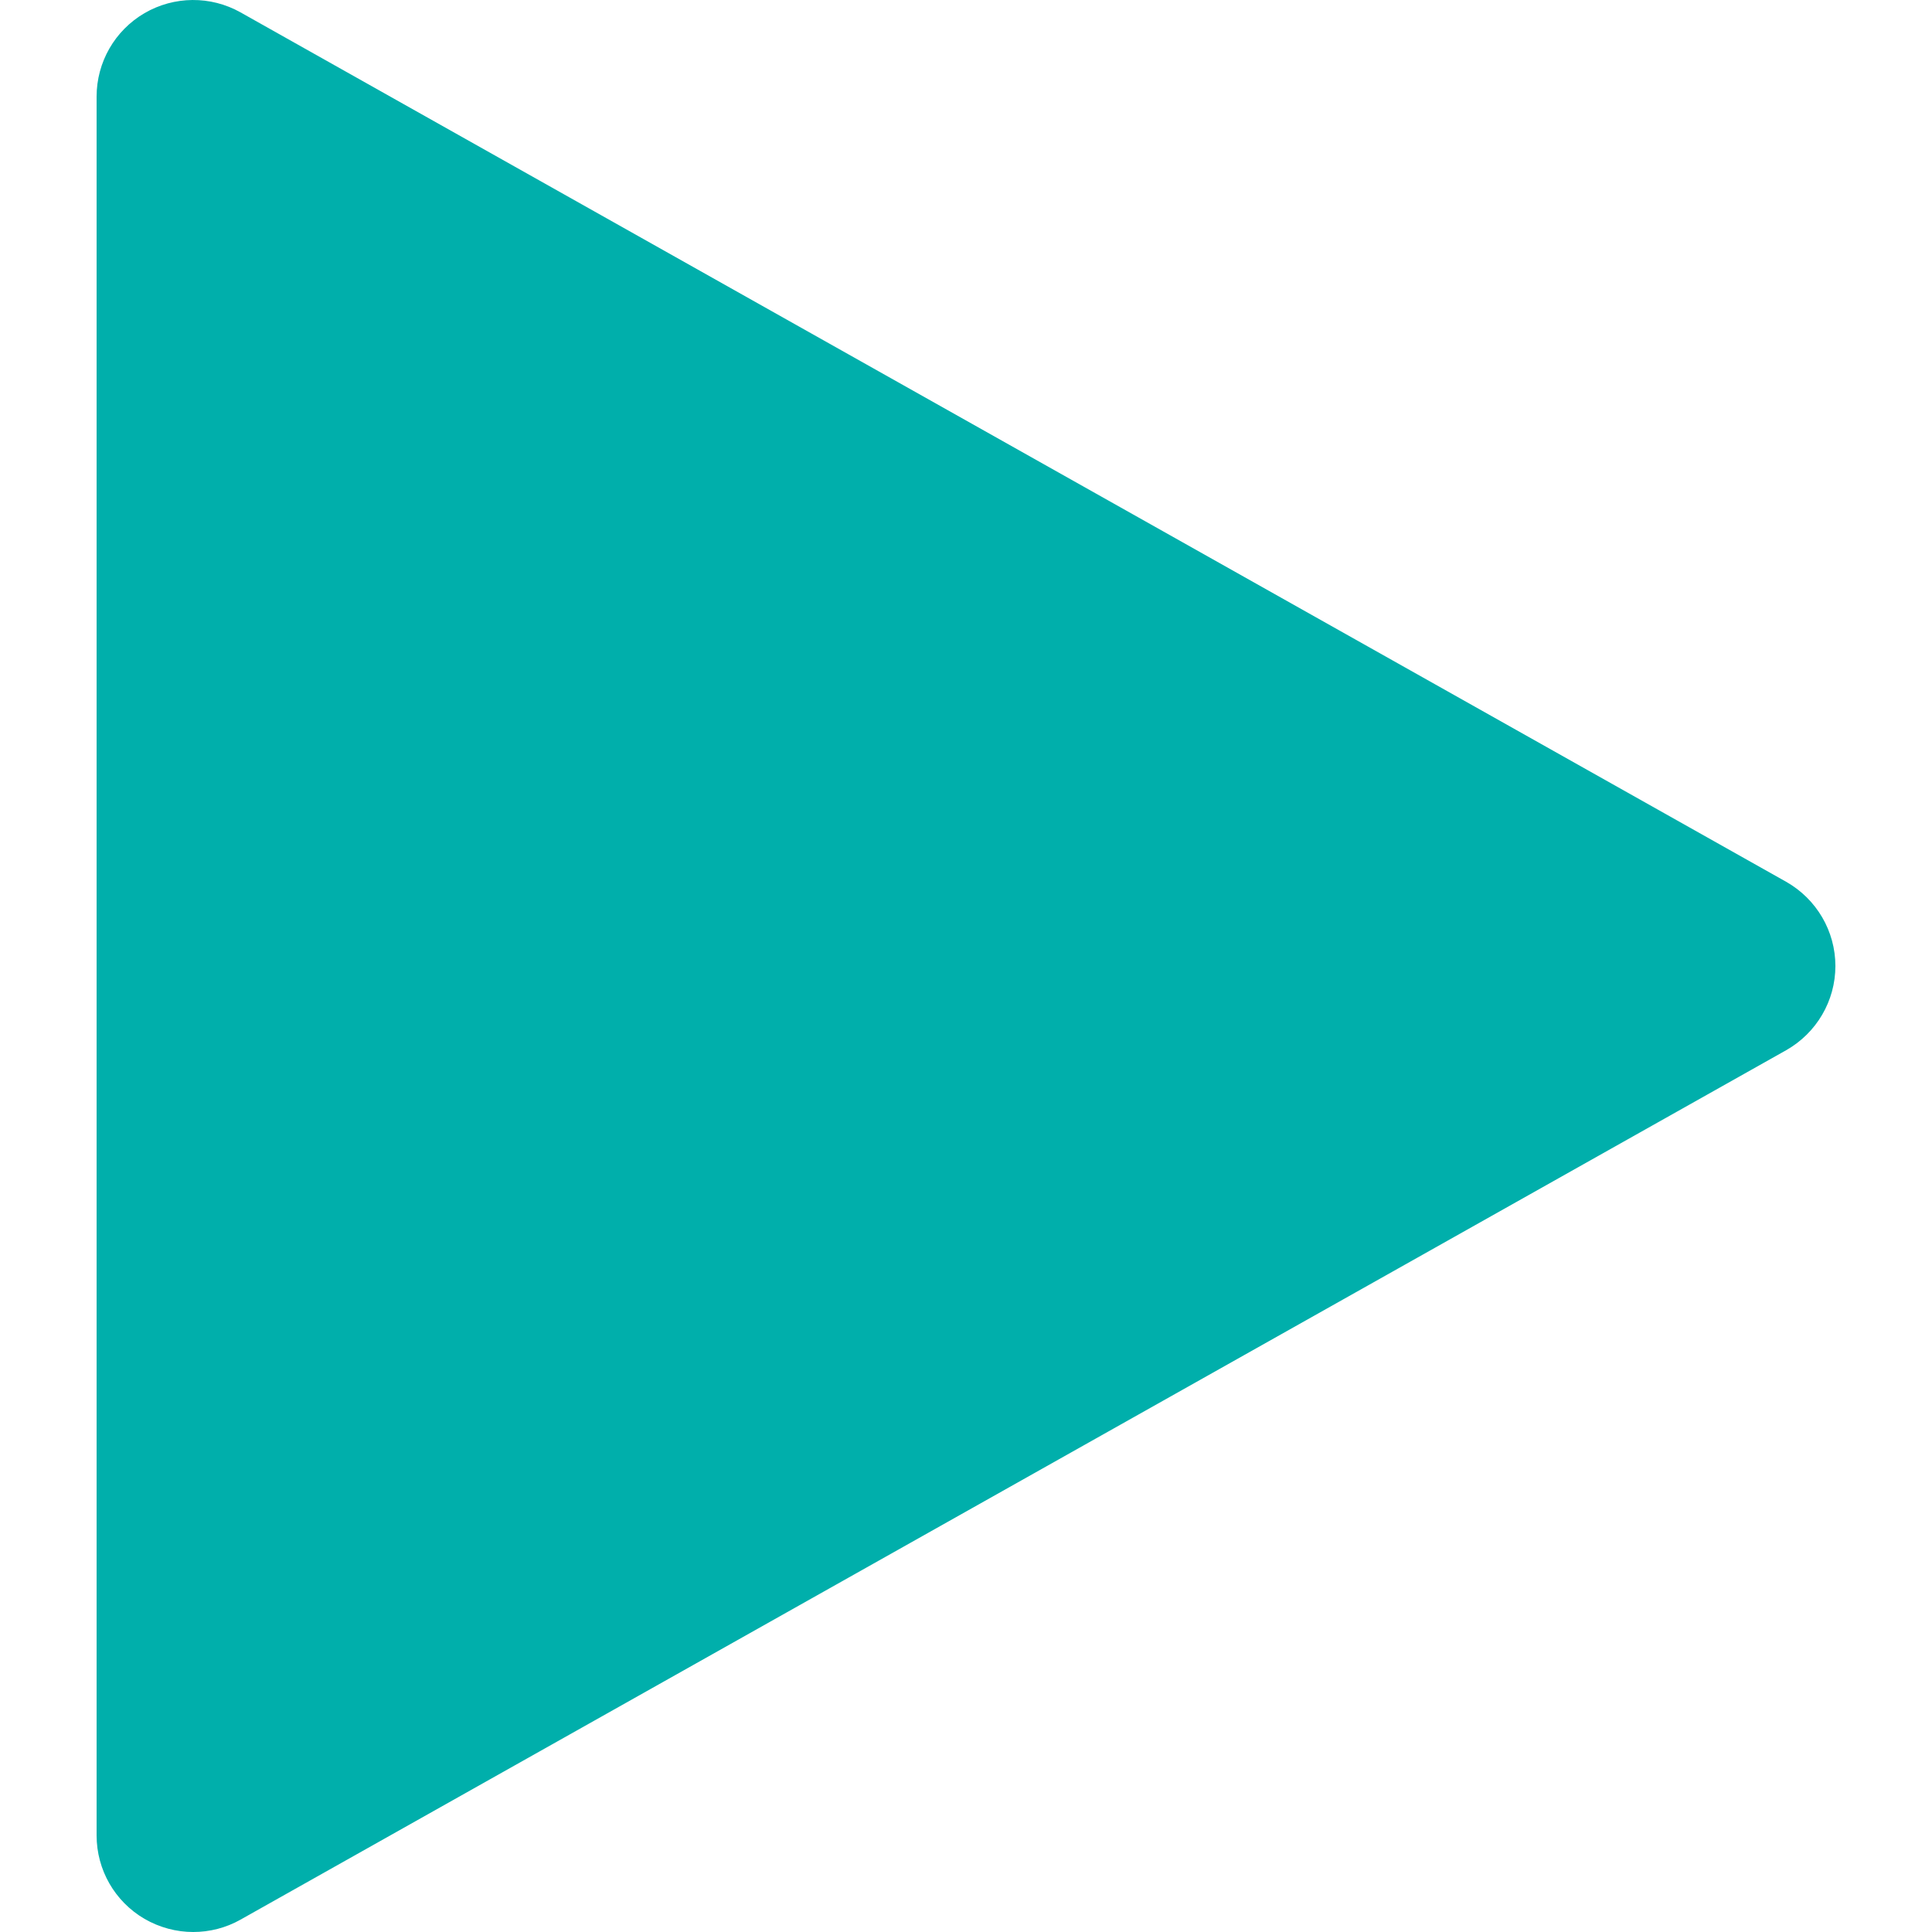
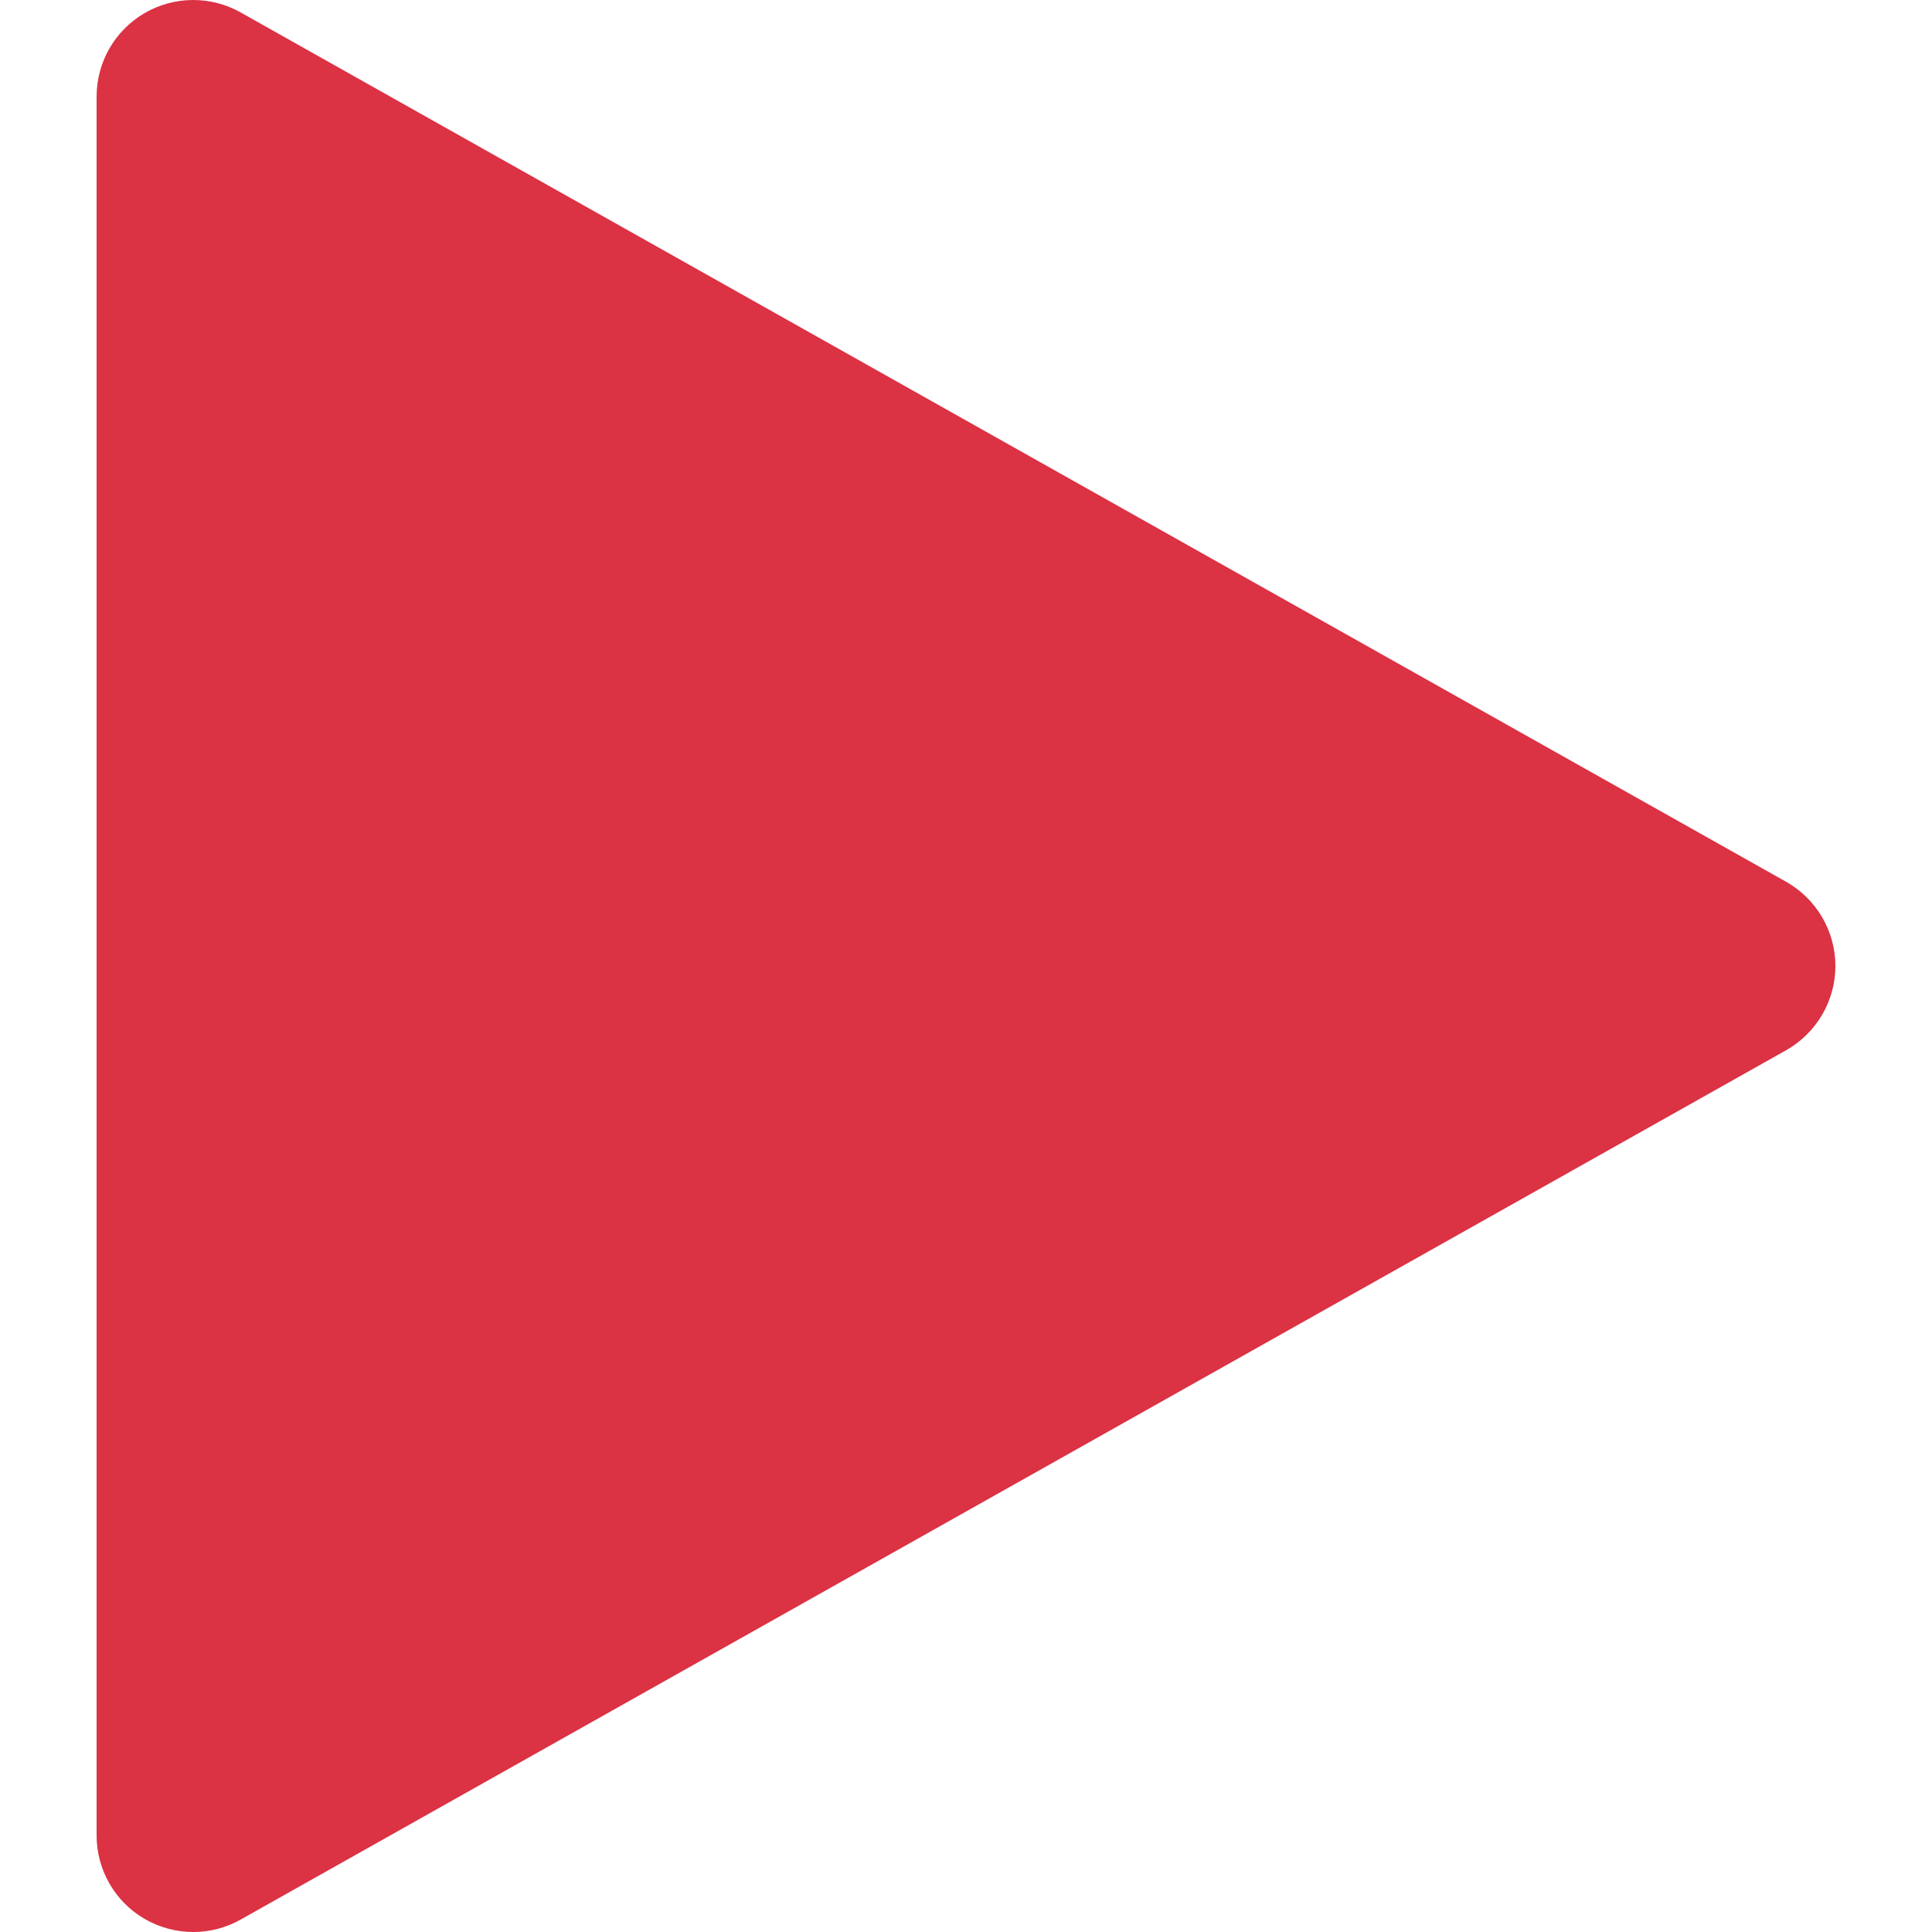
<svg xmlns="http://www.w3.org/2000/svg" version="1.1" id="Capa_1" x="0px" y="0px" viewBox="0 0 320.001 320.001" style="enable-background:new 0 0 320.001 320.001;" xml:space="preserve">
-   <path d="M295.84,146.049l-256-144c-4.96-2.784-11.008-2.72-15.904,0.128C19.008,5.057,16,10.305,16,16.001v288  c0,5.696,3.008,10.944,7.936,13.824c2.496,1.44,5.28,2.176,8.064,2.176c2.688,0,5.408-0.672,7.84-2.048l256-144  c5.024-2.848,8.16-8.16,8.16-13.952S300.864,148.897,295.84,146.049z" fill="#00afab" />
+   <path d="M295.84,146.049l-256-144c-4.96-2.784-11.008-2.72-15.904,0.128C19.008,5.057,16,10.305,16,16.001v288  c0,5.696,3.008,10.944,7.936,13.824c2.496,1.44,5.28,2.176,8.064,2.176c2.688,0,5.408-0.672,7.84-2.048l256-144  c5.024-2.848,8.16-8.16,8.16-13.952S300.864,148.897,295.84,146.049z" fill="#db3244" />
  <g>
</g>
  <g>
</g>
  <g>
</g>
  <g>
</g>
  <g>
</g>
  <g>
</g>
  <g>
</g>
  <g>
</g>
  <g>
</g>
  <g>
</g>
  <g>
</g>
  <g>
</g>
  <g>
</g>
  <g>
</g>
  <g>
</g>
</svg>
